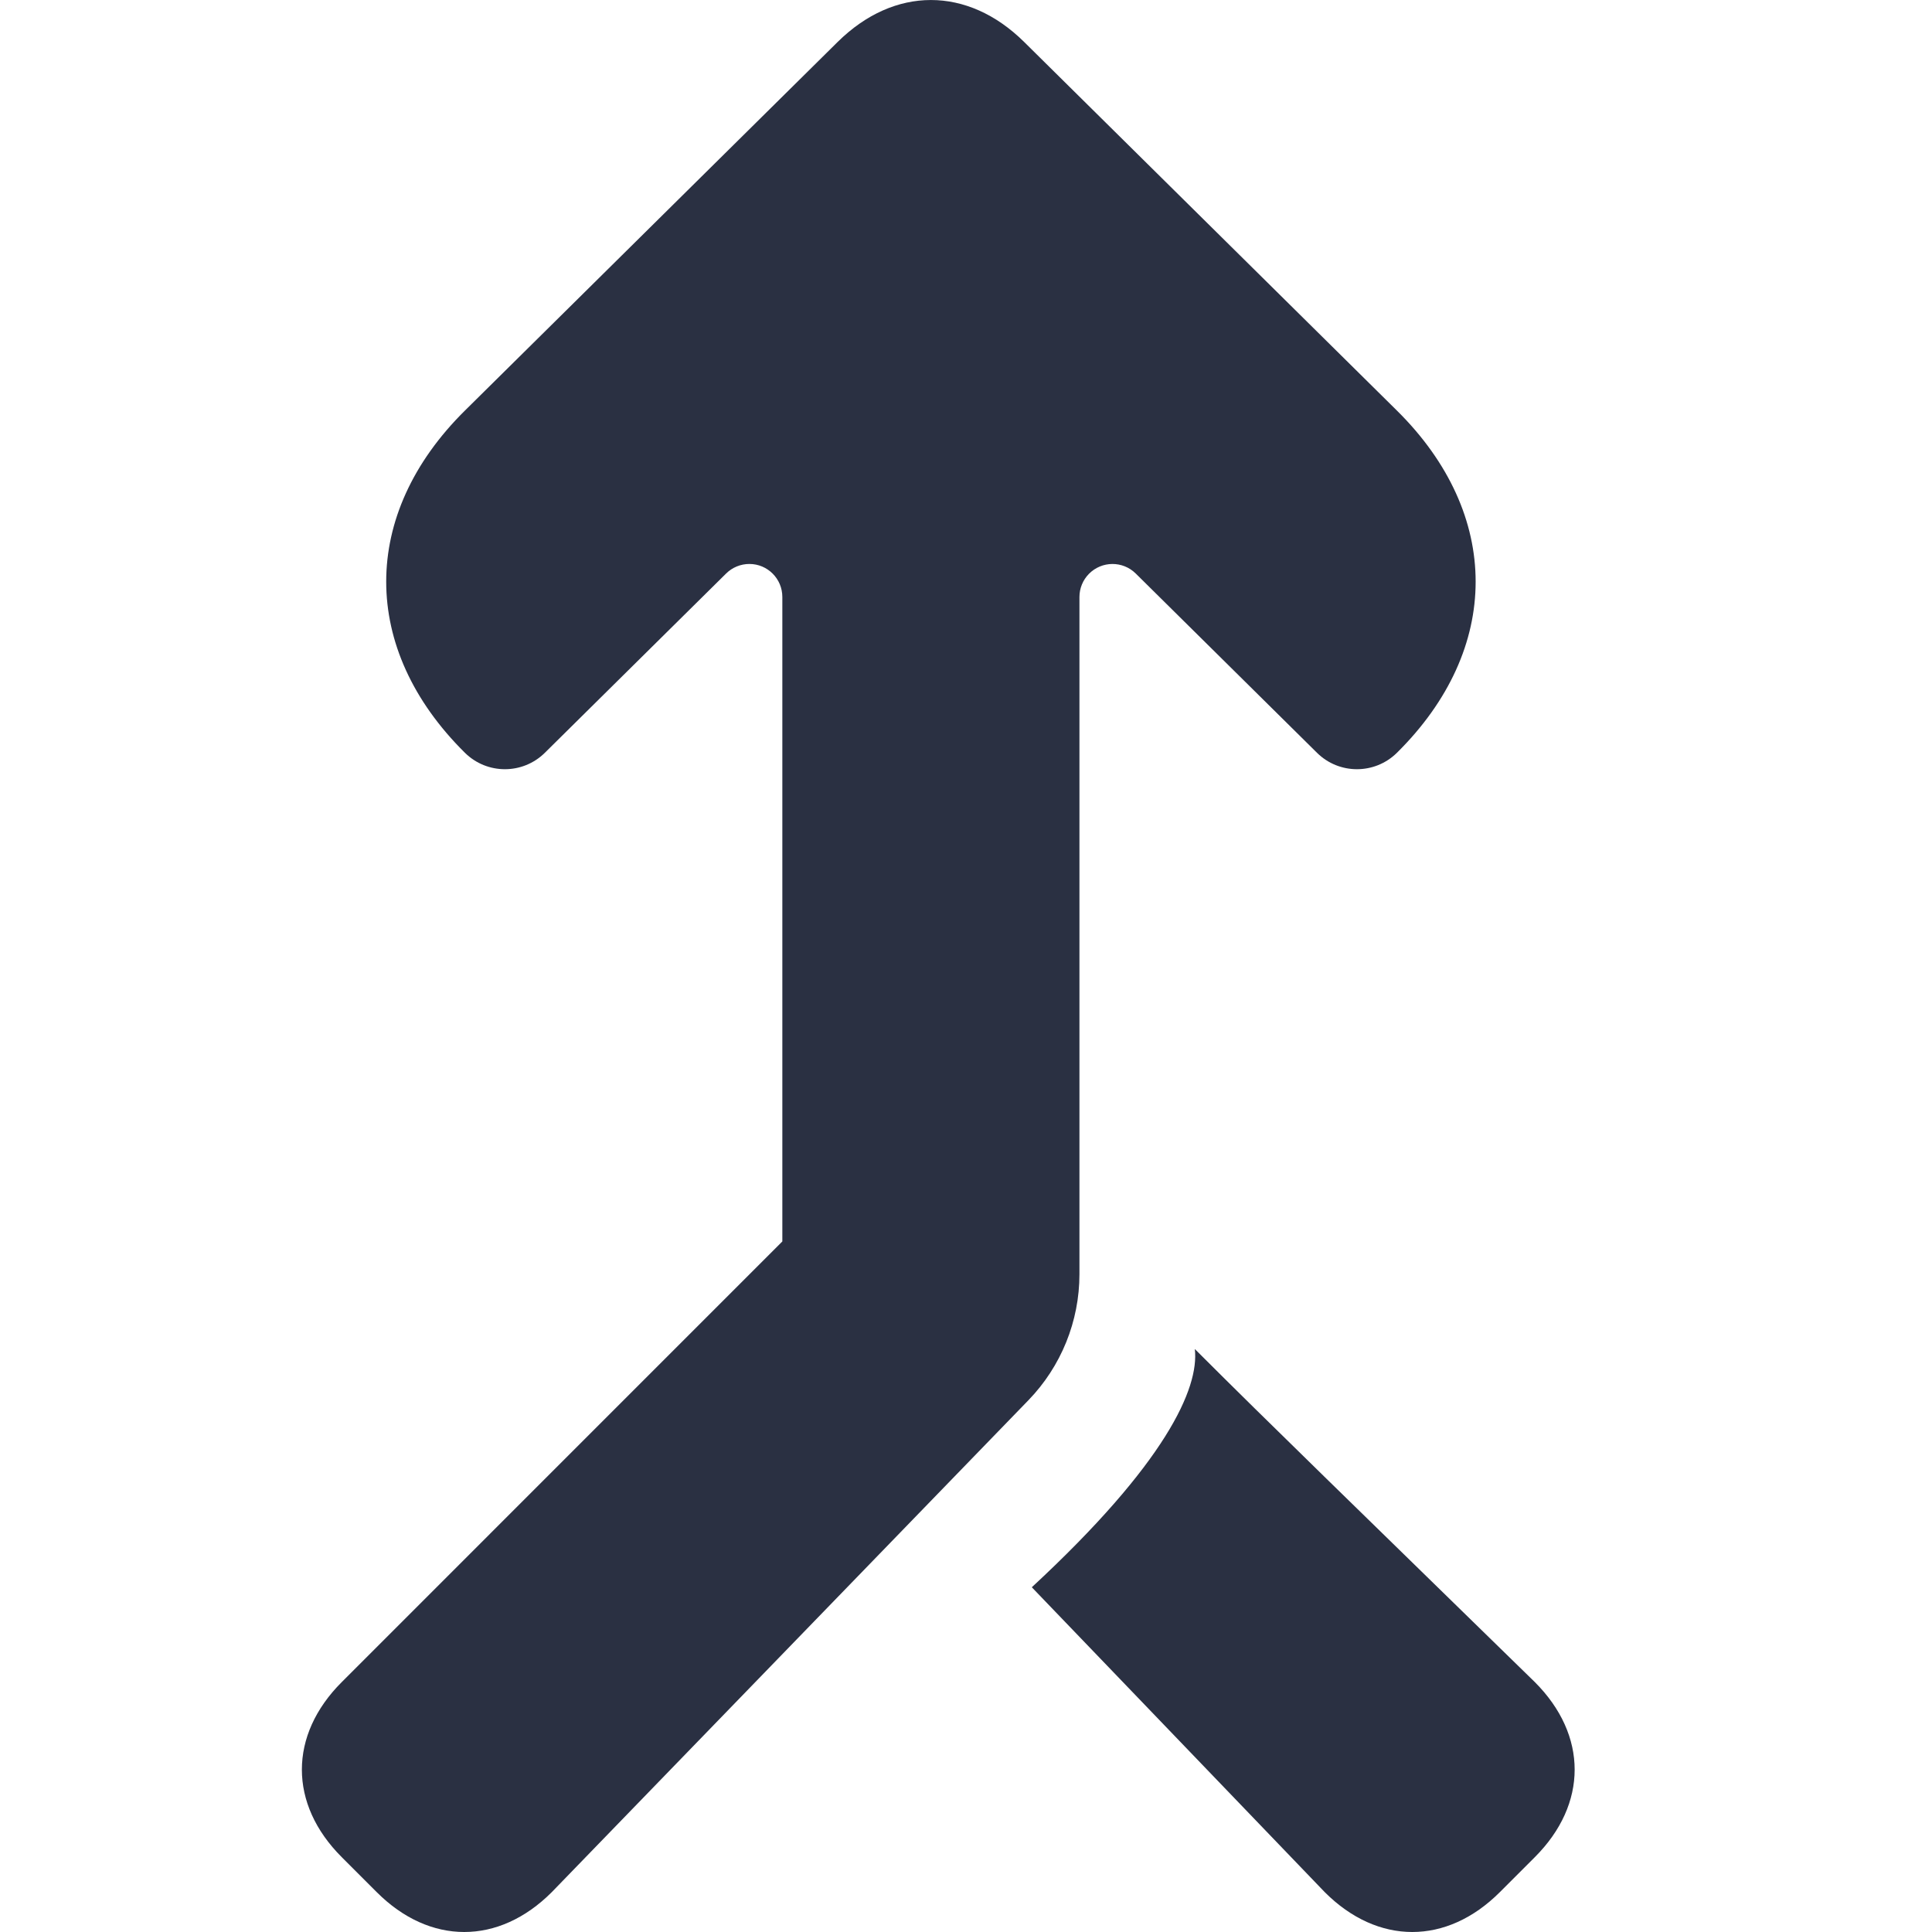
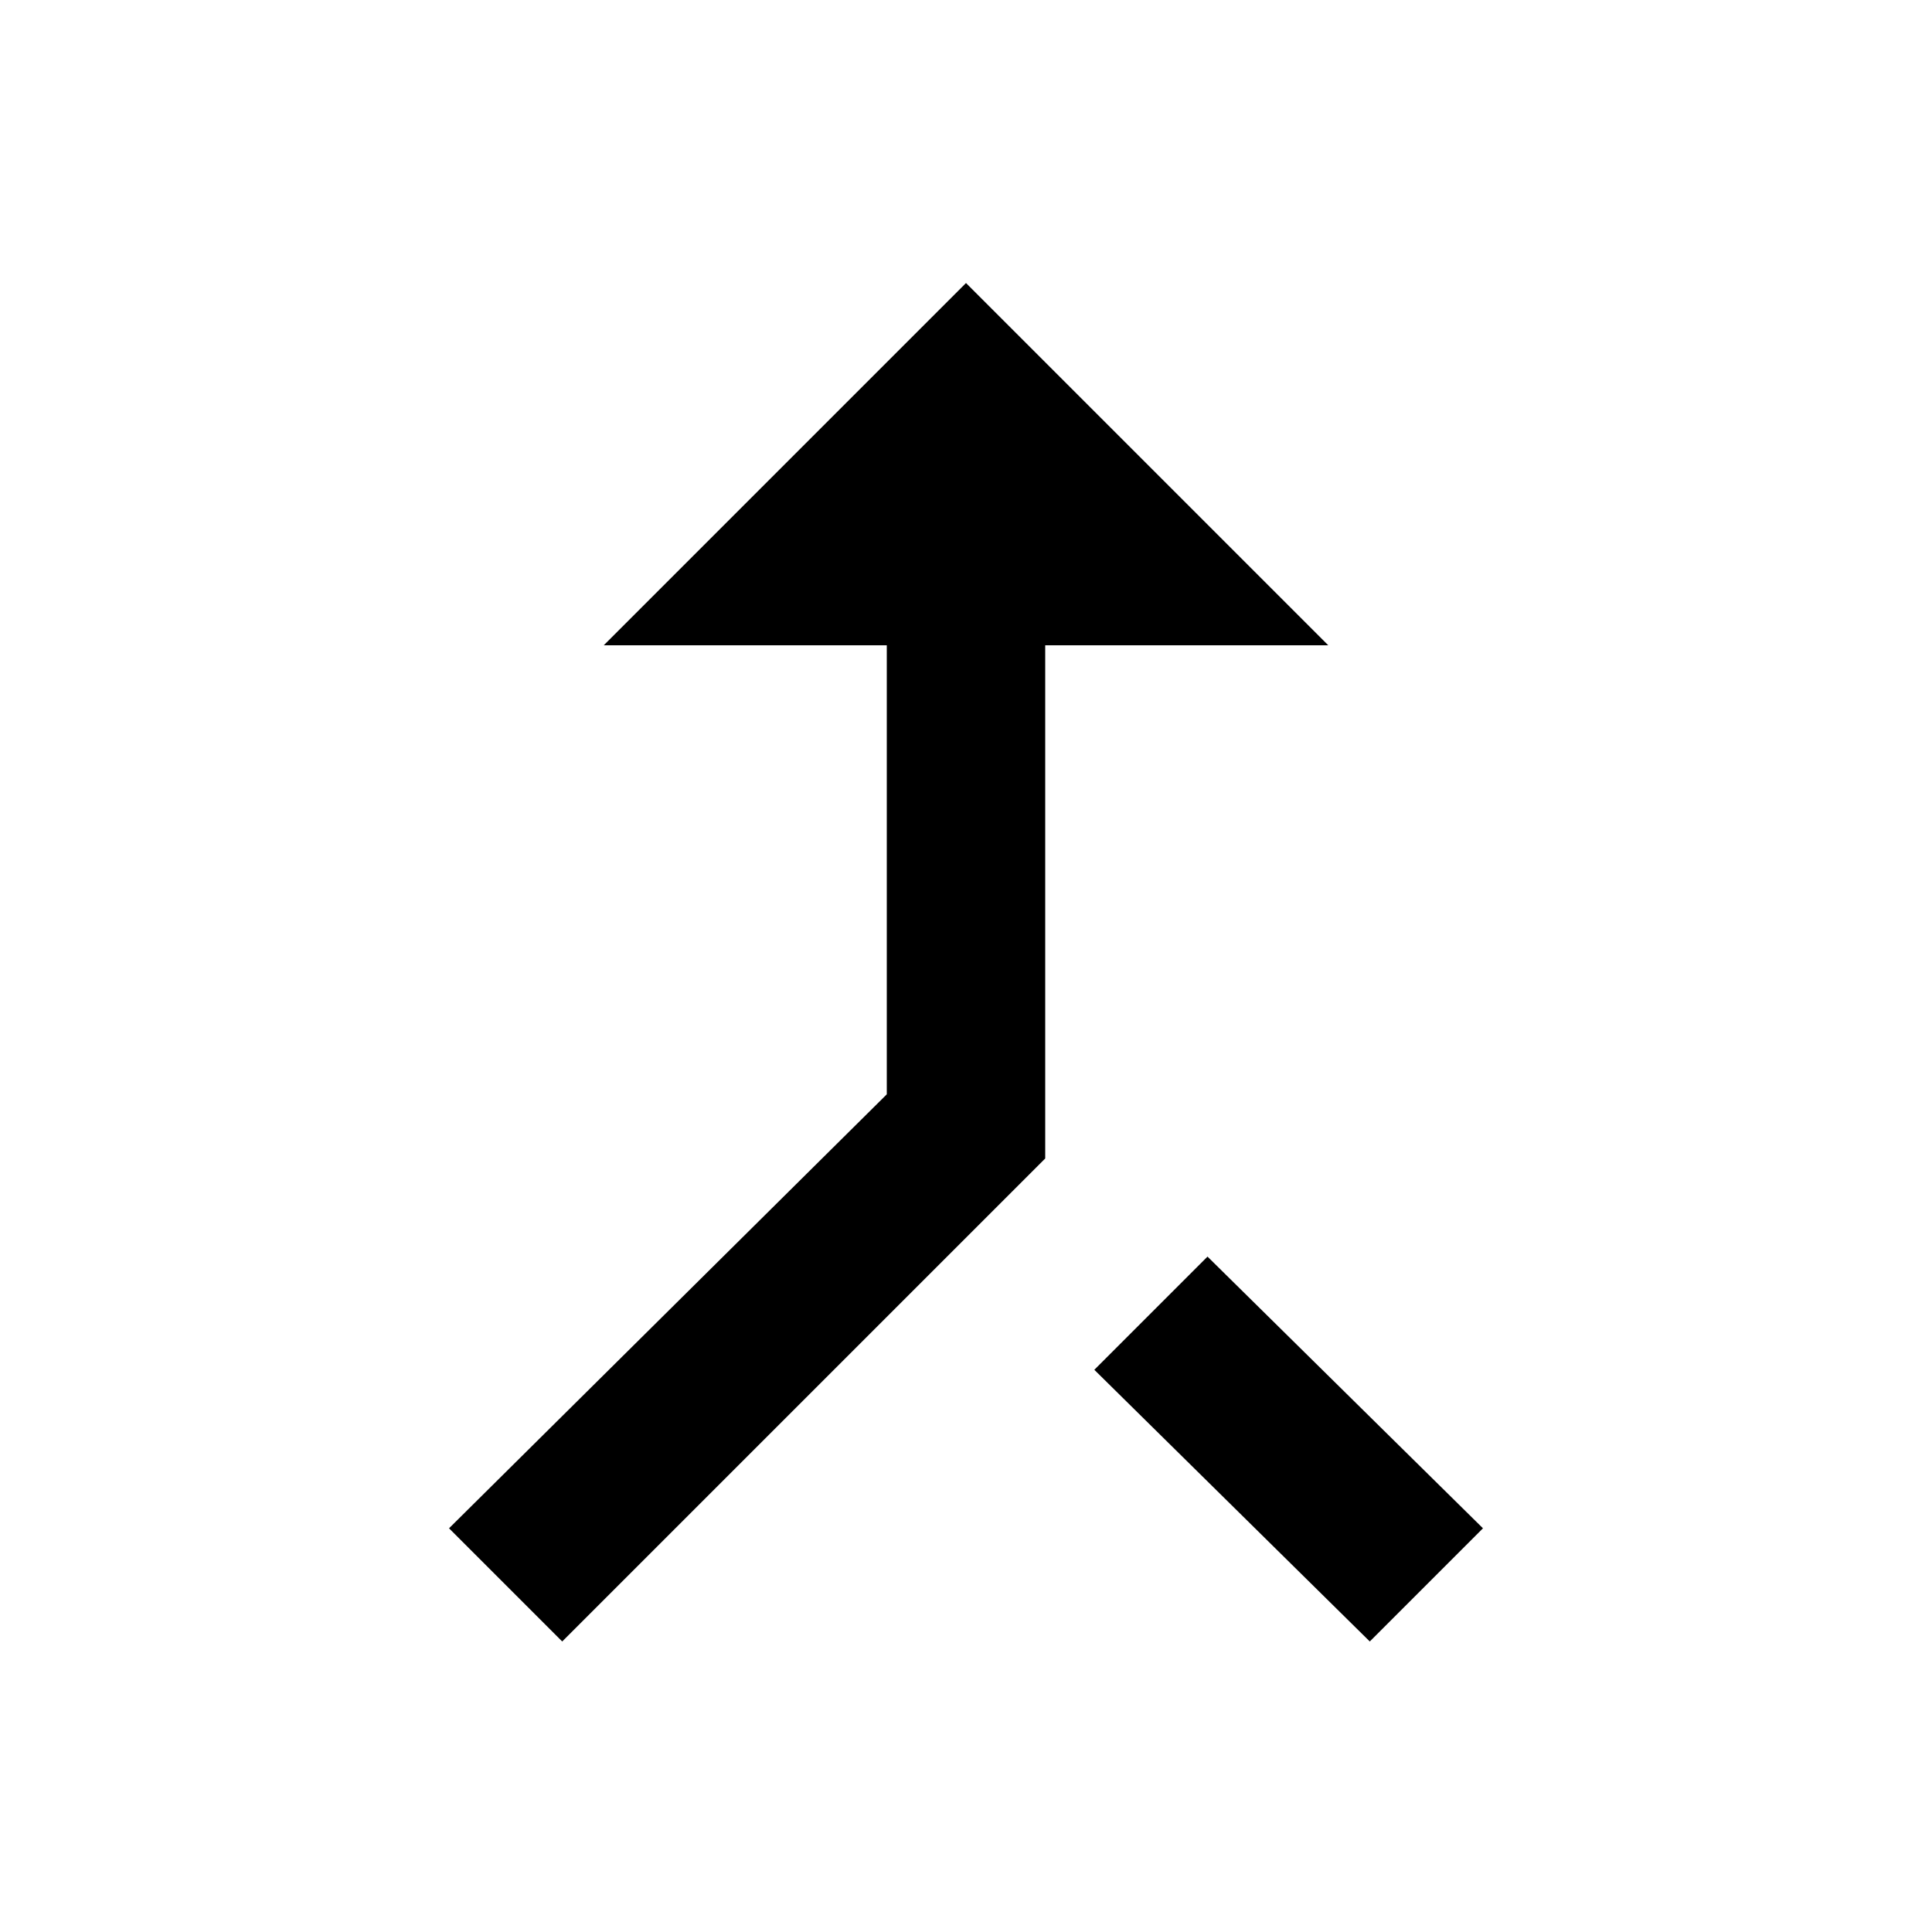
- <svg xmlns="http://www.w3.org/2000/svg" xmlns:xlink="http://www.w3.org/1999/xlink" width="32" height="32" viewBox="0 0 32 32">
-   <defs>
-     <path id="merge-a" d="M17.034,23.192 L9.139,31.34 C8.26,32.22 7.119,32.22 6.24,31.34 L5.66,30.76 C4.78,29.881 4.78,28.74 5.66,27.861 L12.958,20.562 L12.958,9.888 C12.958,9.586 12.714,9.341 12.412,9.341 C12.268,9.341 12.129,9.398 12.027,9.499 L9.024,12.469 C8.657,12.831 8.068,12.831 7.701,12.469 C5.962,10.749 5.962,8.519 7.701,6.8 L13.875,0.694 C14.812,-0.231 16.026,-0.231 16.962,0.694 L23.137,6.8 C24.876,8.519 24.876,10.749 23.137,12.469 C22.77,12.831 22.18,12.831 21.814,12.469 L18.811,9.499 C18.596,9.287 18.25,9.289 18.037,9.504 C17.936,9.606 17.879,9.744 17.879,9.888 L17.879,21.104 C17.879,21.884 17.576,22.632 17.034,23.192 Z M17.09,26.29 C19.306,24.237 19.865,22.994 19.79,22.344 C21.044,23.598 22.459,24.966 25.422,27.861 C26.301,28.74 26.301,29.881 25.422,30.76 L24.842,31.34 C23.962,32.22 22.821,32.22 21.942,31.34 L17.09,26.29 Z" />
-   </defs>
-   <g fill="none" fill-rule="evenodd">
-     <use fill="#2A3042" xlink:href="#merge-a" />
-   </g>
+ <svg xmlns="http://www.w3.org/2000/svg" version="1.1" width="24" height="24" viewBox="0 0 24 24">
+   <path d="M7.5 8.016l4.5-4.5 4.5 4.5h-3.516v6.375l-6 6-1.406-1.406 5.438-5.391v-5.578h-3.516zM17.016 20.391l-3.422-3.375 1.406-1.406 3.422 3.375z" />
</svg>
